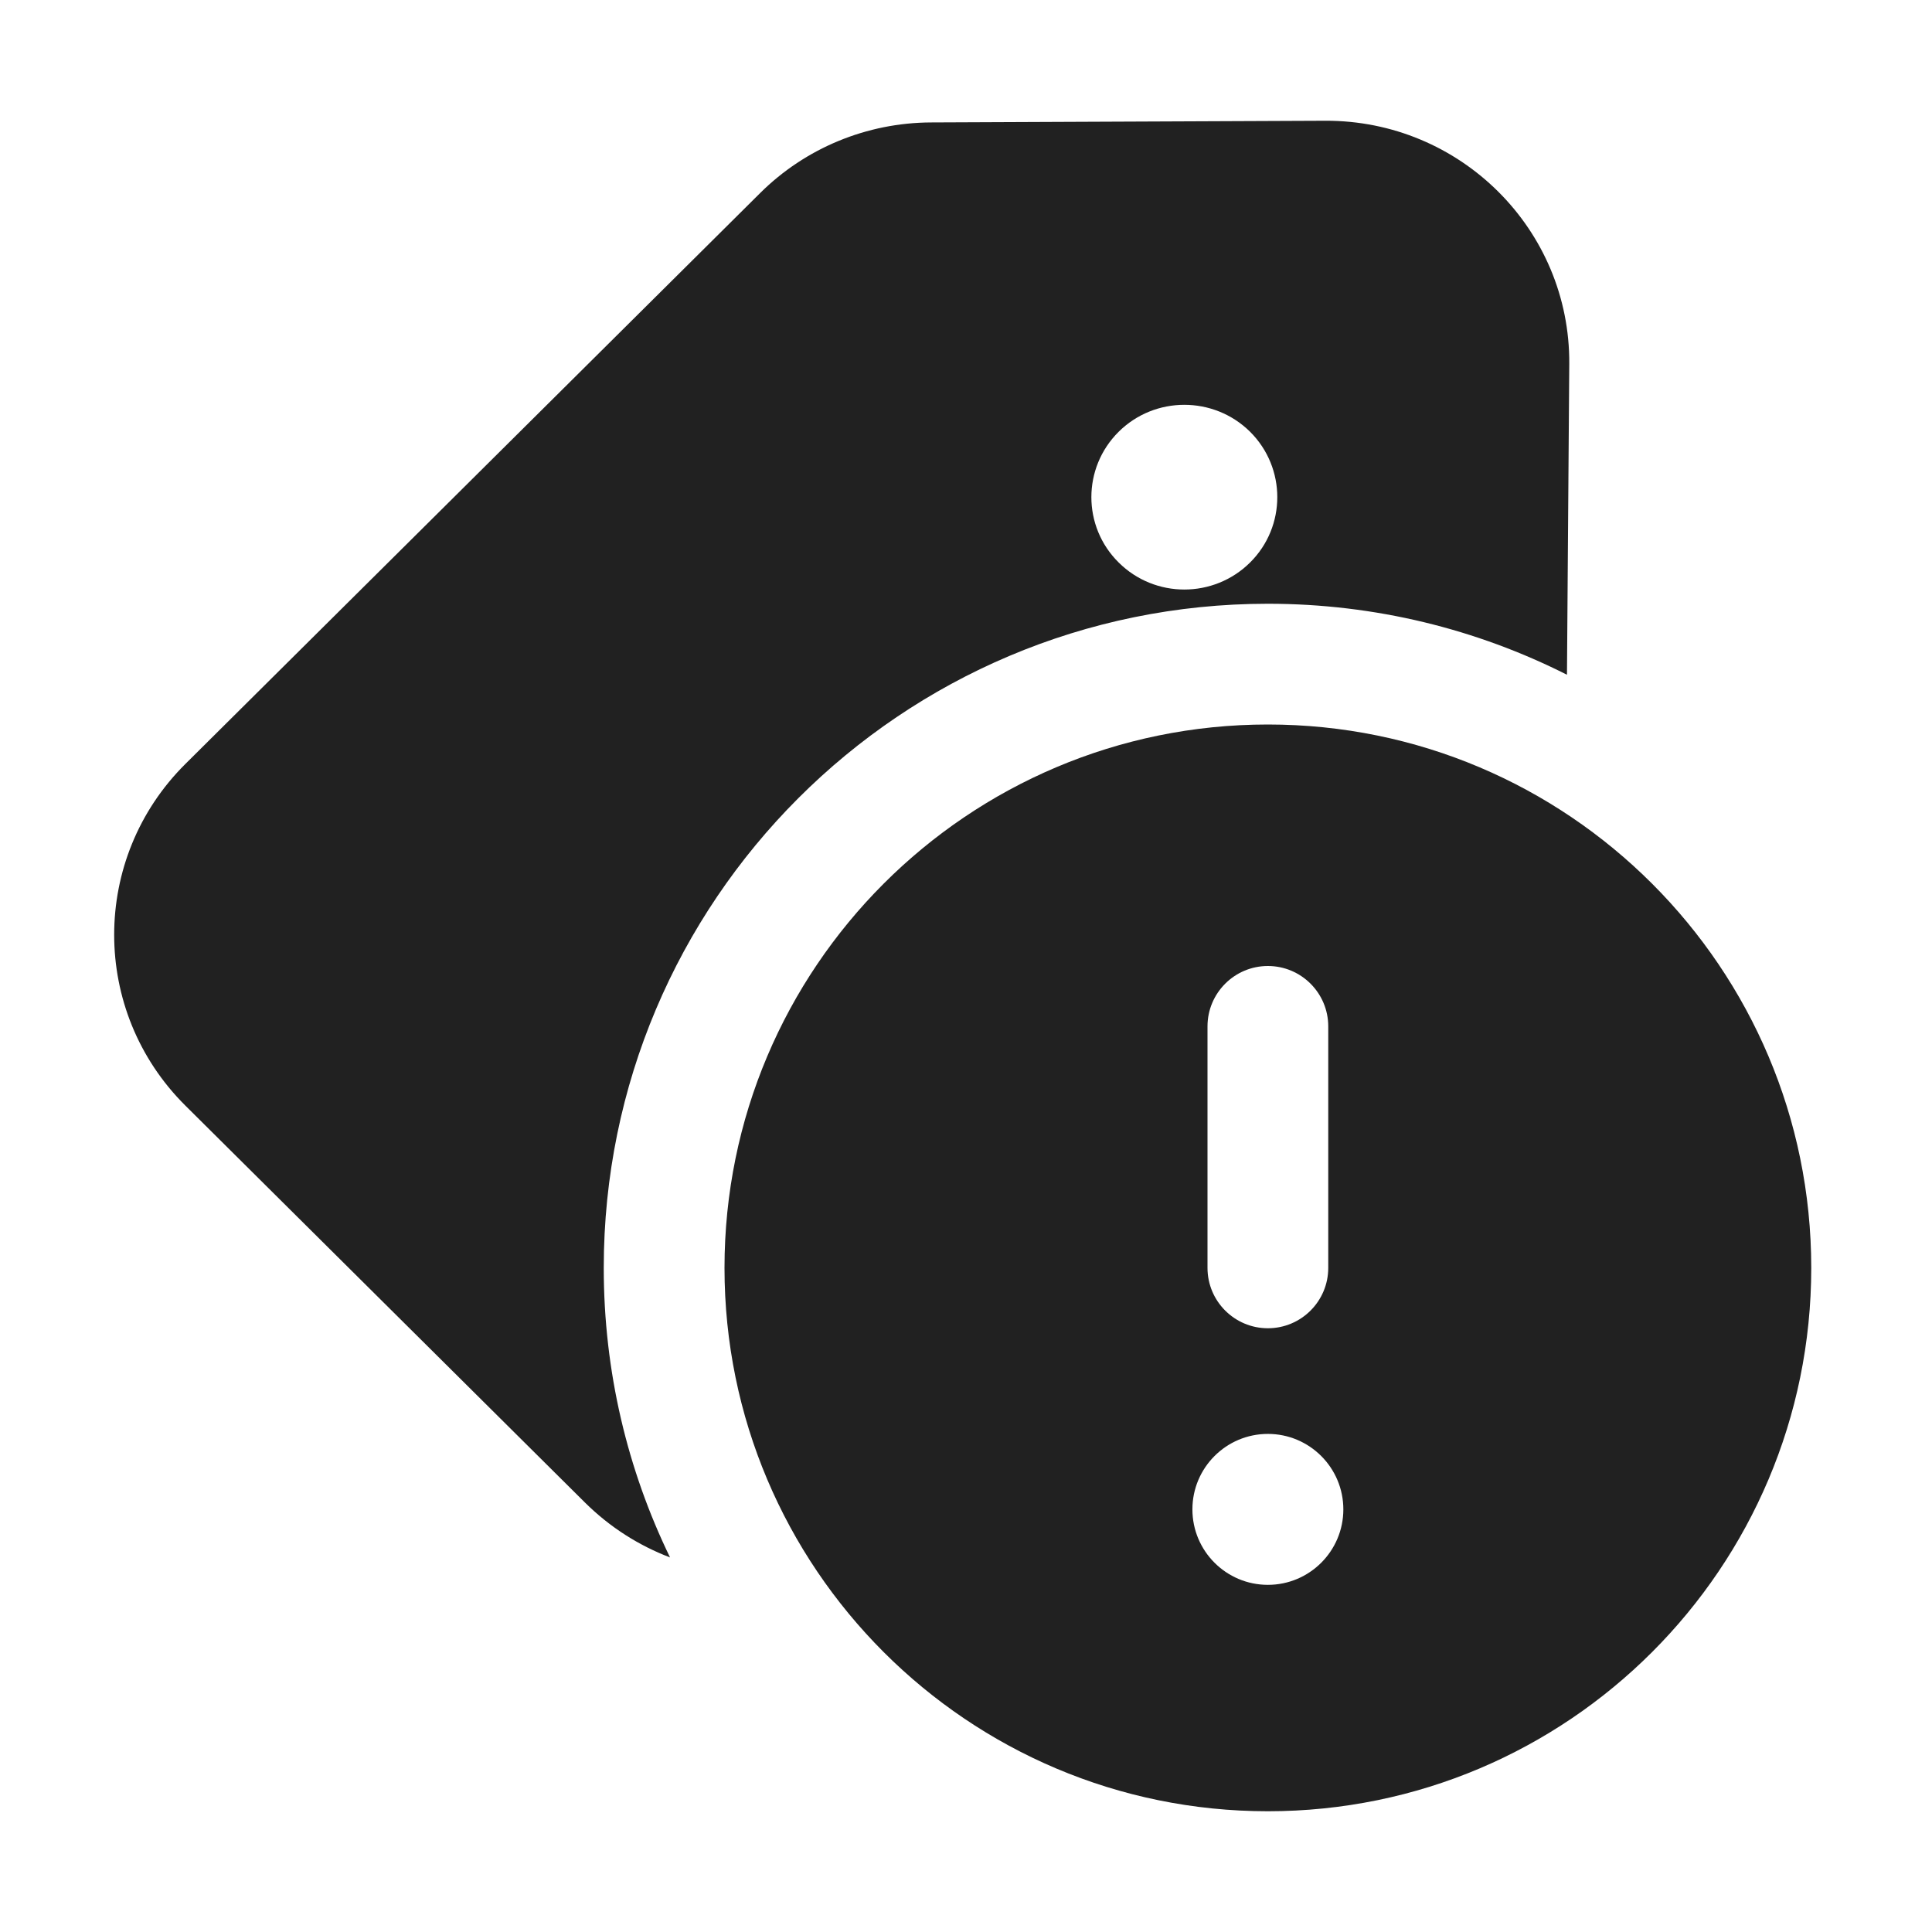
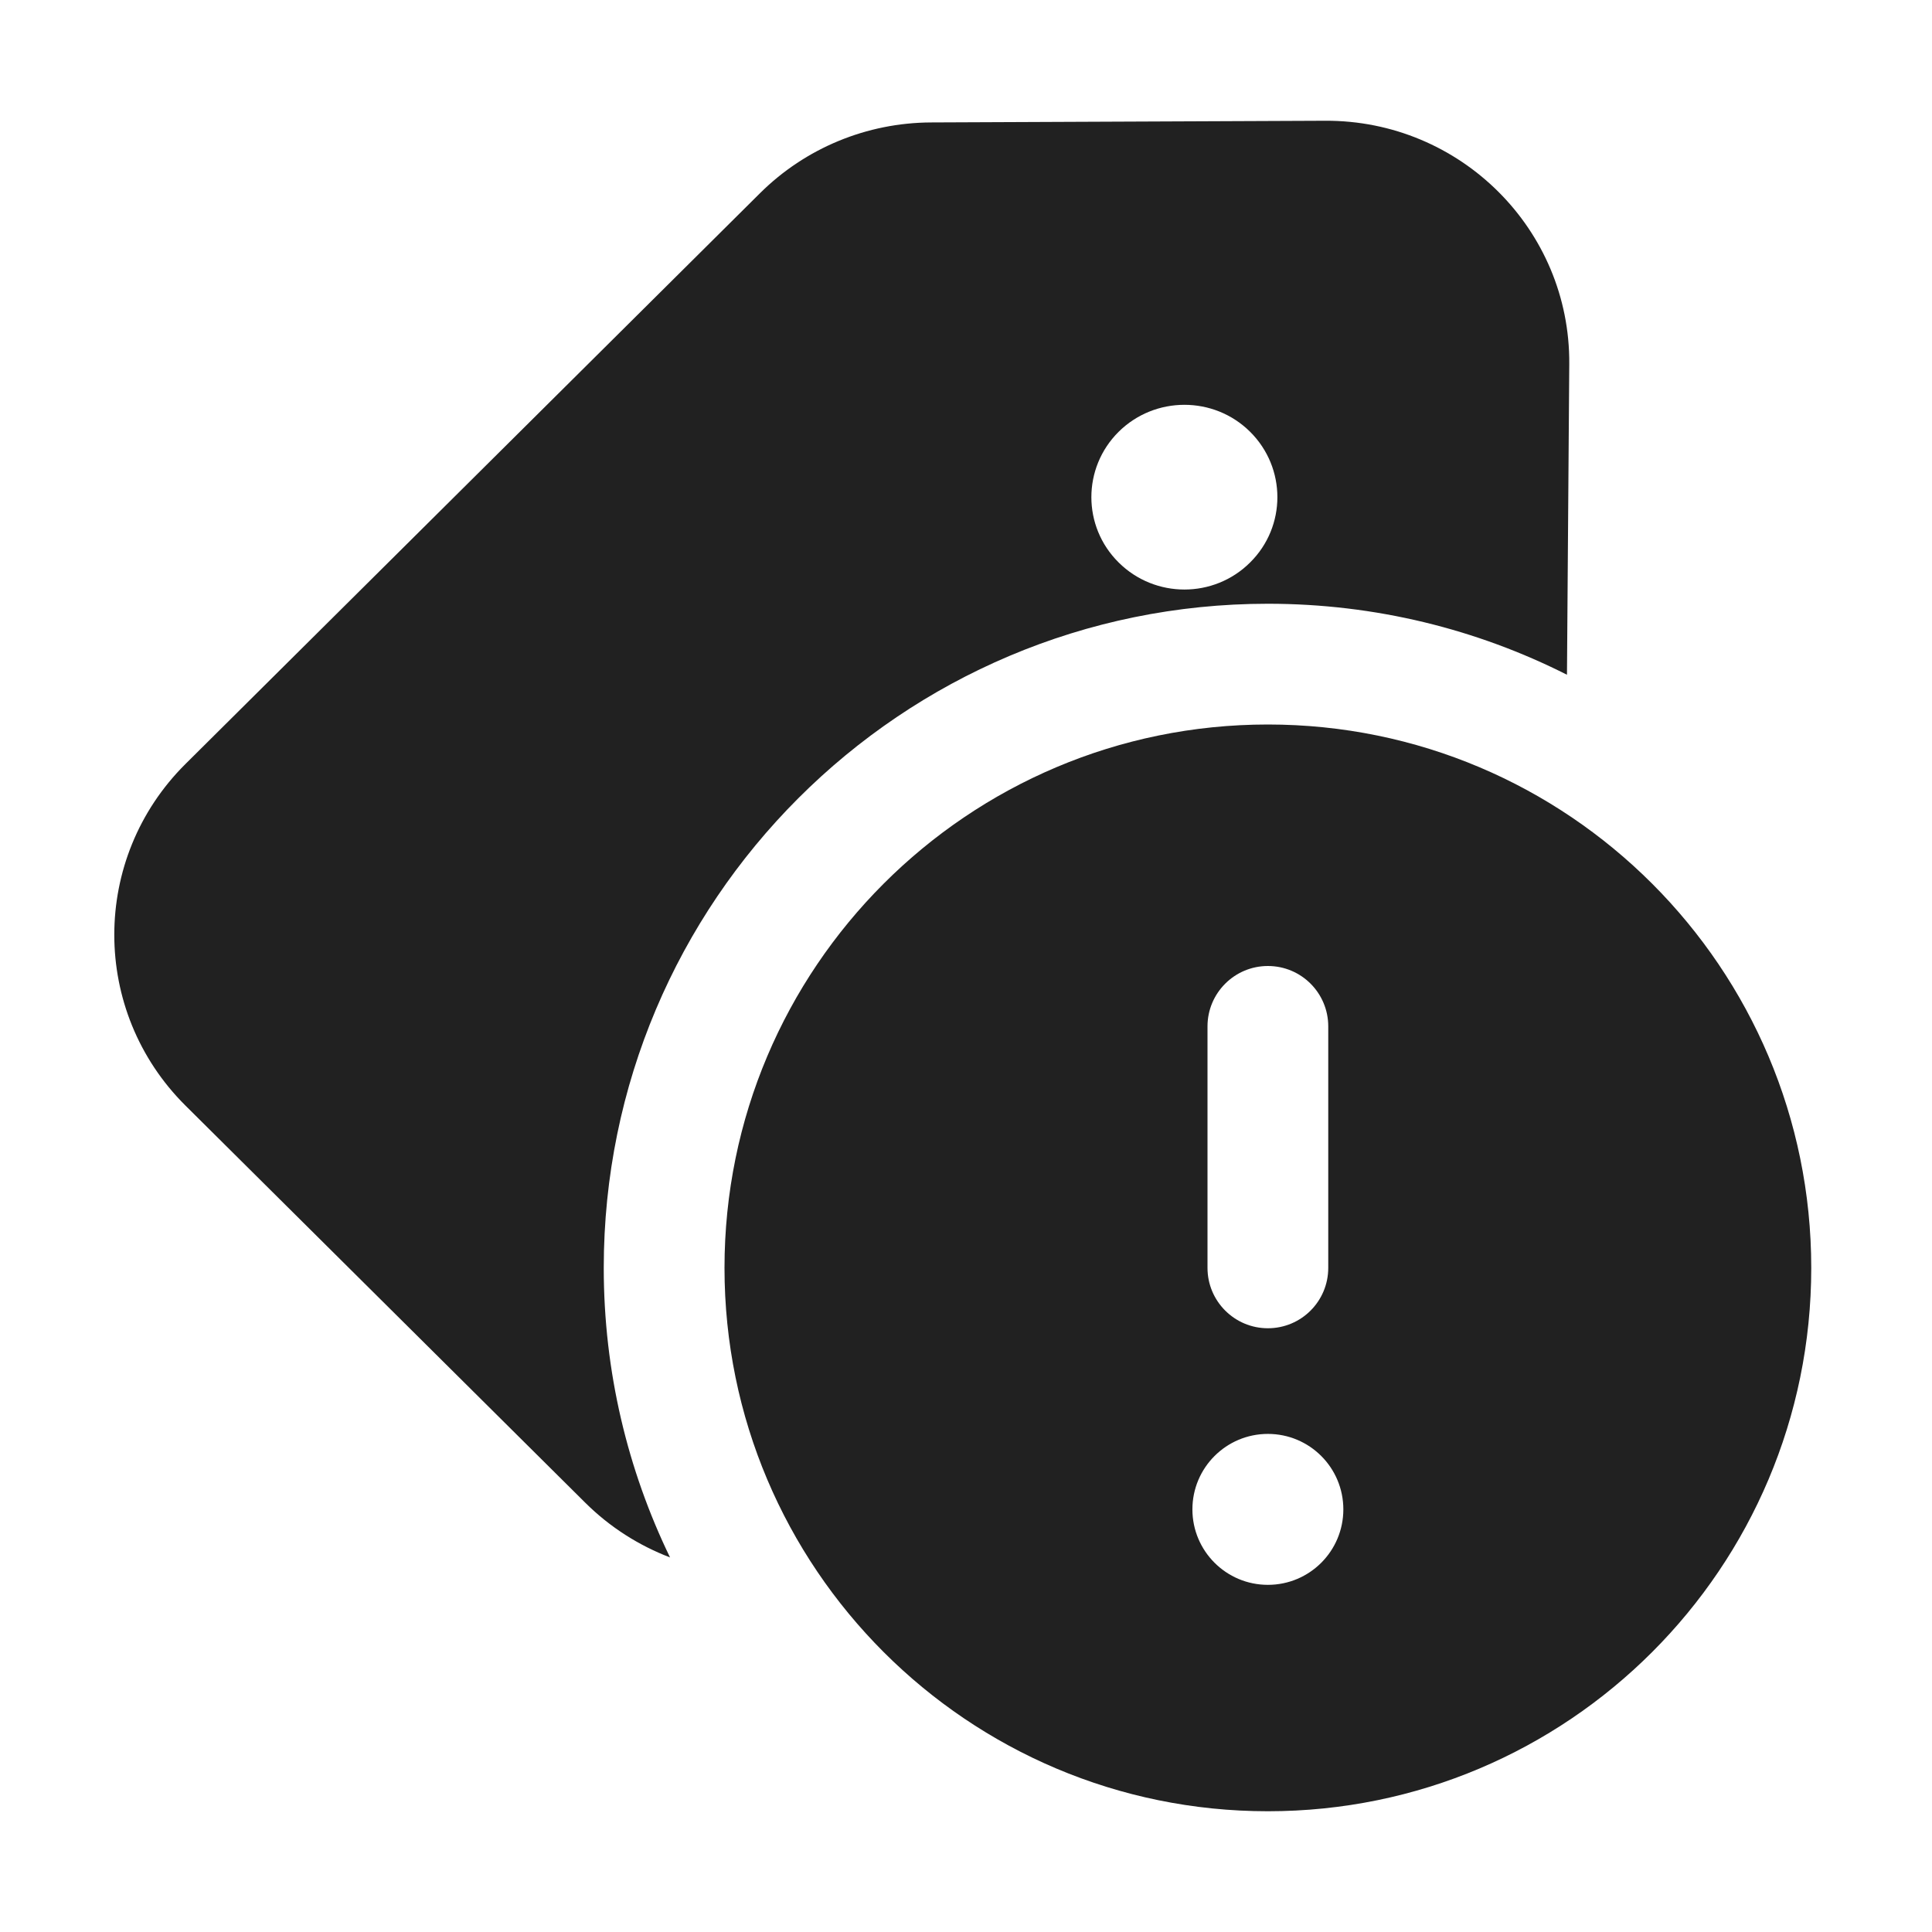
<svg xmlns="http://www.w3.org/2000/svg" width="16" height="16" viewBox="0 0 16 16" fill="none">
-   <path d="M1.535 6.327L6.295 1.599C6.67 1.226 7.179 1.016 7.71 1.014L10.974 1C12.095 0.995 13.004 1.901 12.996 3.014L12.977 5.588C12.233 5.212 11.391 5 10.5 5C7.462 5 5 7.462 5 10.5C5 11.36 5.197 12.173 5.549 12.898C5.292 12.8 5.052 12.649 4.845 12.444L1.535 9.156C0.749 8.375 0.749 7.108 1.535 6.327ZM9.264 4.658C9.564 4.957 10.052 4.957 10.353 4.658C10.653 4.36 10.653 3.875 10.353 3.576C10.052 3.278 9.564 3.278 9.264 3.576C8.963 3.875 8.963 4.36 9.264 4.658ZM15 10.5C15 12.985 12.985 15 10.5 15C8.015 15 6 12.985 6 10.5C6 8.015 8.015 6 10.5 6C12.985 6 15 8.015 15 10.5ZM10.5 8C10.224 8 10 8.224 10 8.5V10.5C10 10.776 10.224 11 10.5 11C10.776 11 11 10.776 11 10.5V8.5C11 8.224 10.776 8 10.5 8ZM10.5 13.125C10.845 13.125 11.125 12.845 11.125 12.5C11.125 12.155 10.845 11.875 10.5 11.875C10.155 11.875 9.875 12.155 9.875 12.5C9.875 12.845 10.155 13.125 10.5 13.125Z" fill="#212121" />
+   <path d="M1.536 6.327L6.295 1.599C6.671 1.226 7.179 1.016 7.711 1.014L10.975 1C12.095 0.995 13.004 1.901 12.996 3.014L12.977 5.588C12.233 5.212 11.392 5 10.5 5C7.463 5 5 7.462 5 10.5C5 11.36 5.198 12.173 5.549 12.898C5.293 12.8 5.052 12.649 4.846 12.444L1.536 9.156C0.75 8.375 0.75 7.108 1.536 6.327ZM9.264 4.658C9.565 4.957 10.053 4.957 10.353 4.658C10.654 4.36 10.654 3.875 10.353 3.576C10.053 3.278 9.565 3.278 9.264 3.576C8.963 3.875 8.963 4.36 9.264 4.658ZM15 10.5C15 12.985 12.986 15 10.5 15C8.015 15 6 12.985 6 10.5C6 8.015 8.015 6 10.5 6C12.986 6 15 8.015 15 10.5ZM10.5 8C10.224 8 10 8.224 10 8.5V10.5C10 10.776 10.224 11 10.5 11C10.777 11 11 10.776 11 10.5V8.5C11 8.224 10.777 8 10.5 8ZM10.5 13.125C10.846 13.125 11.125 12.845 11.125 12.5C11.125 12.155 10.846 11.875 10.5 11.875C10.155 11.875 9.875 12.155 9.875 12.5C9.875 12.845 10.155 13.125 10.5 13.125Z" fill="#212121" />
</svg>
